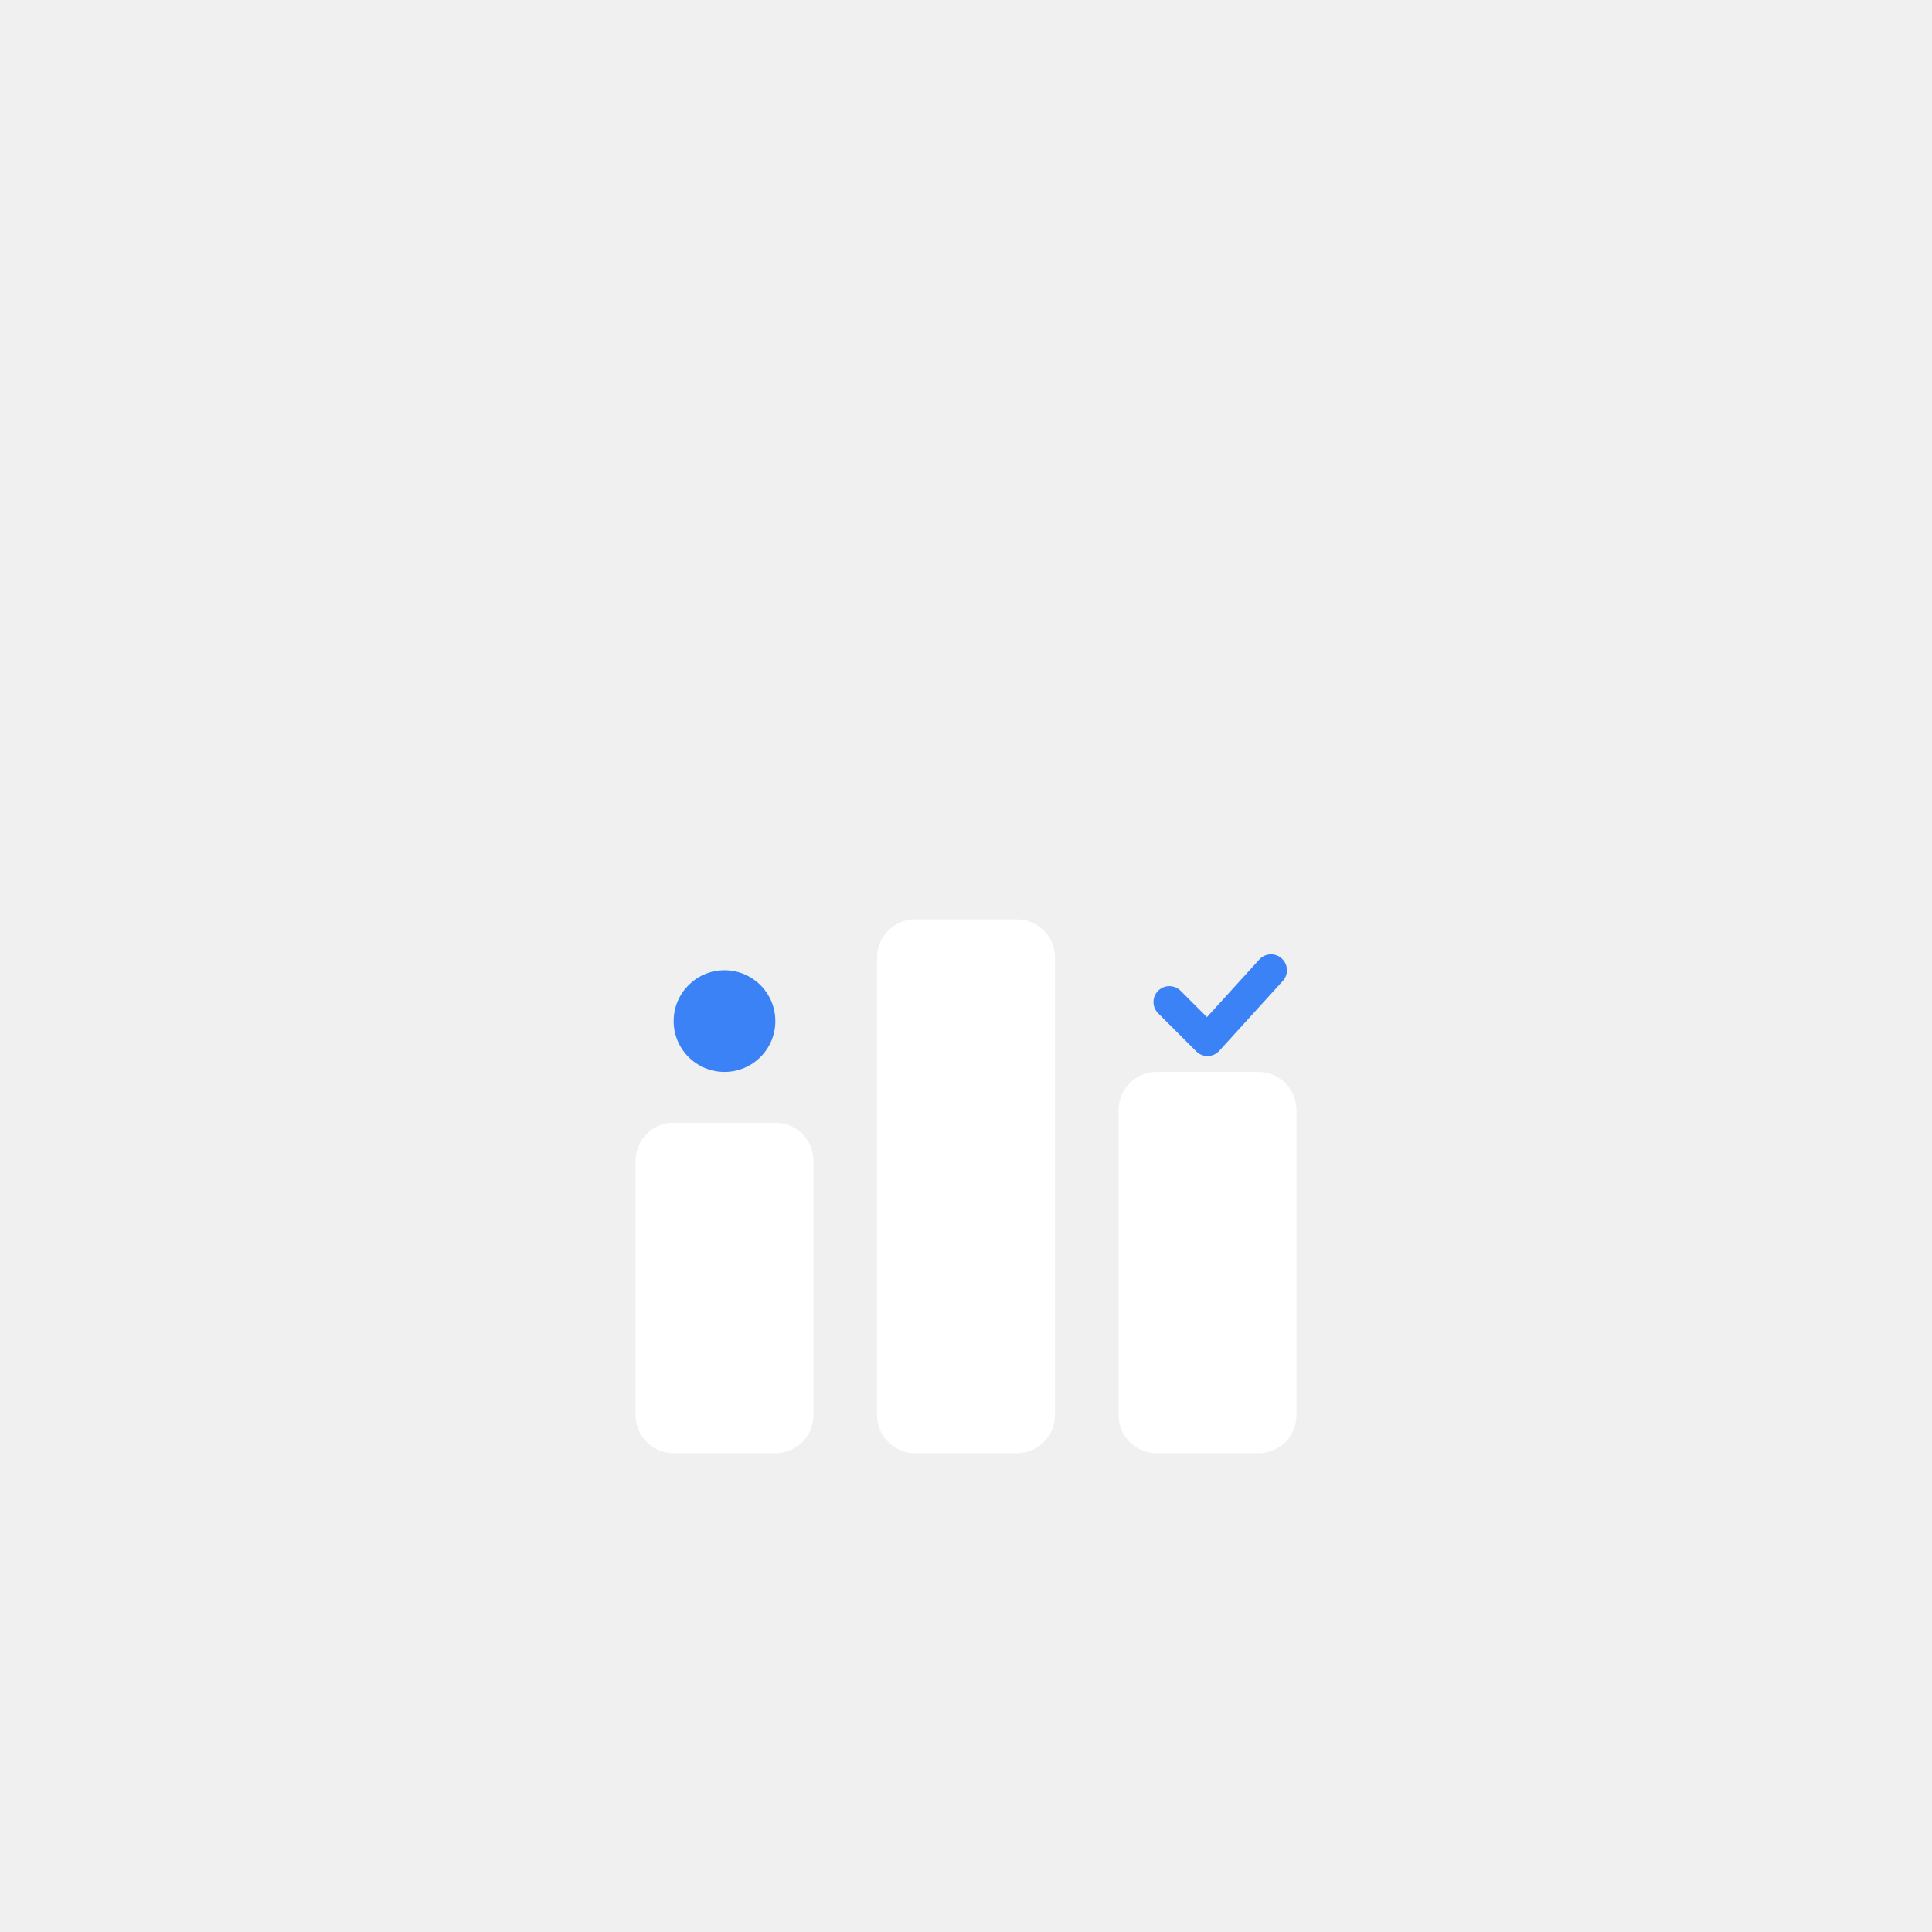
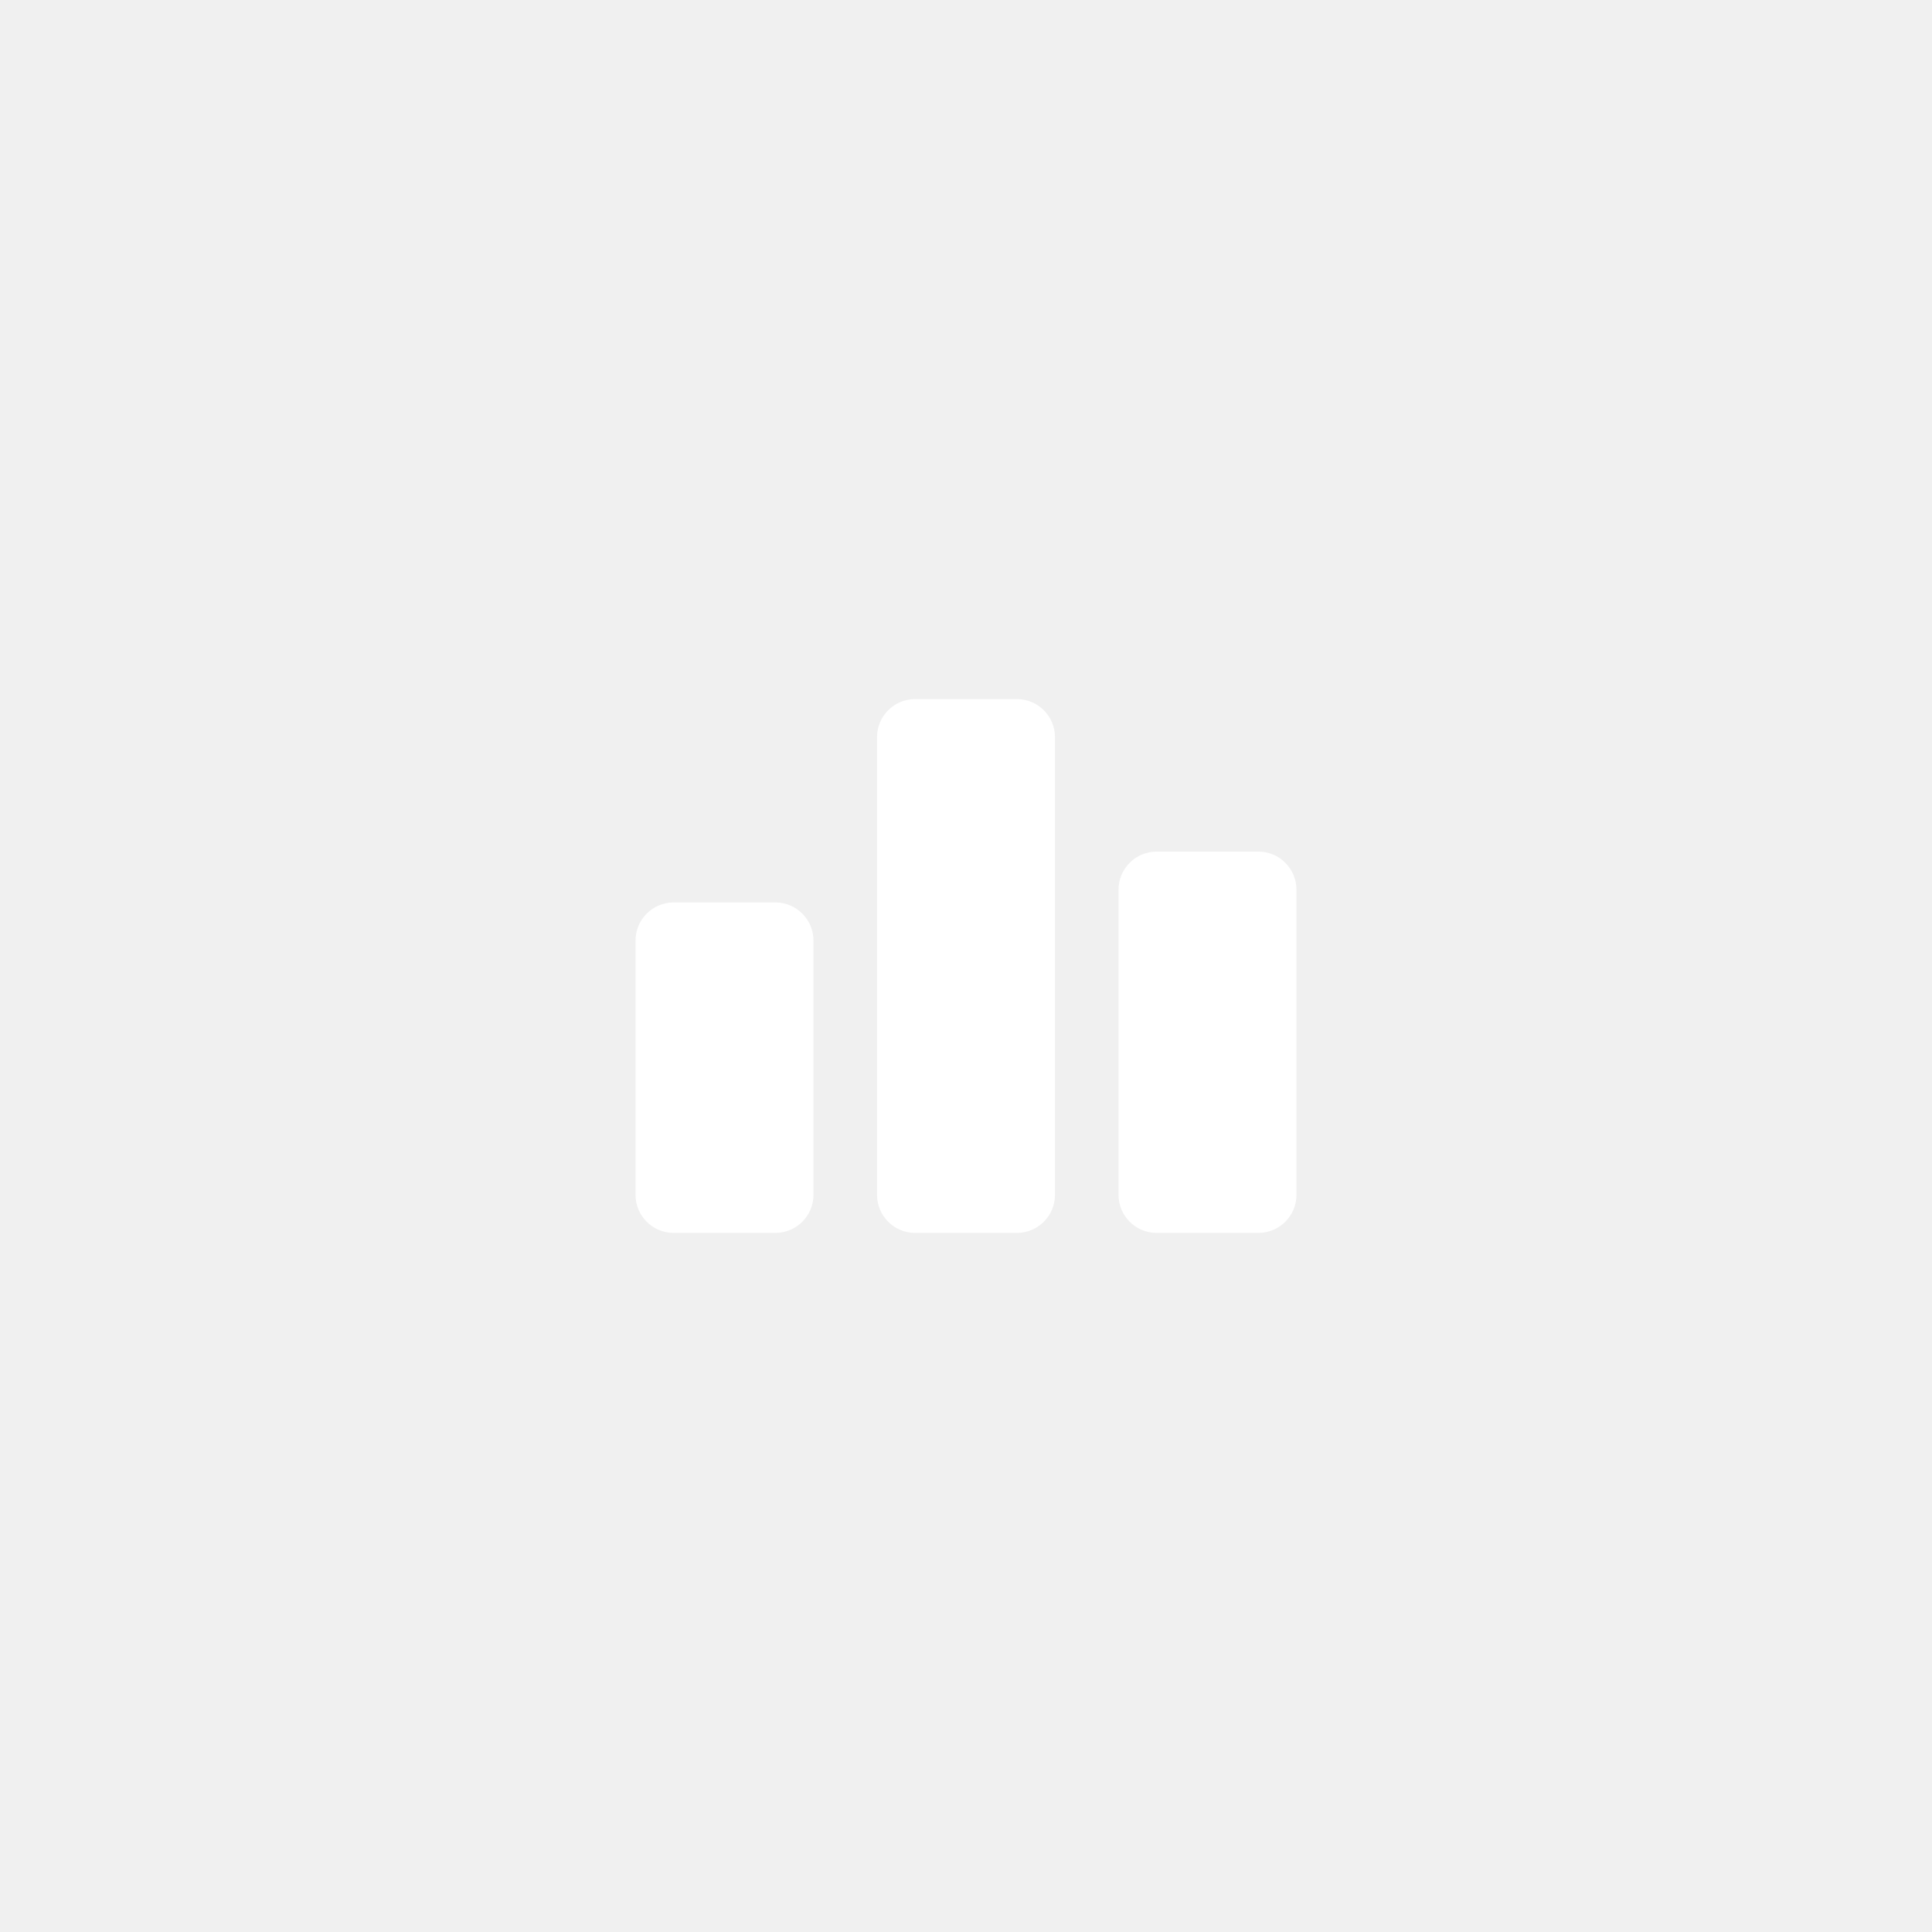
<svg xmlns="http://www.w3.org/2000/svg" width="456" height="456" viewBox="0 0 456 456">
-   <g fill="#ffffff" transform="translate(78 103) scale(3)">
+   <g fill="#ffffff" transform="translate(78 51) scale(3)">
    <rect x="24" y="54" width="14" height="26" rx="3" />
    <rect x="43" y="38" width="14" height="42" rx="3" />
    <rect x="62" y="50" width="14" height="30" rx="3" />
-     <circle cx="31" cy="46" r="4" fill="#3b82f6" />
-     <path d="M66 44.5 69 47.5 74 42" fill="none" stroke="#3b82f6" stroke-width="2.5" stroke-linecap="round" stroke-linejoin="round" />
  </g>
</svg>
